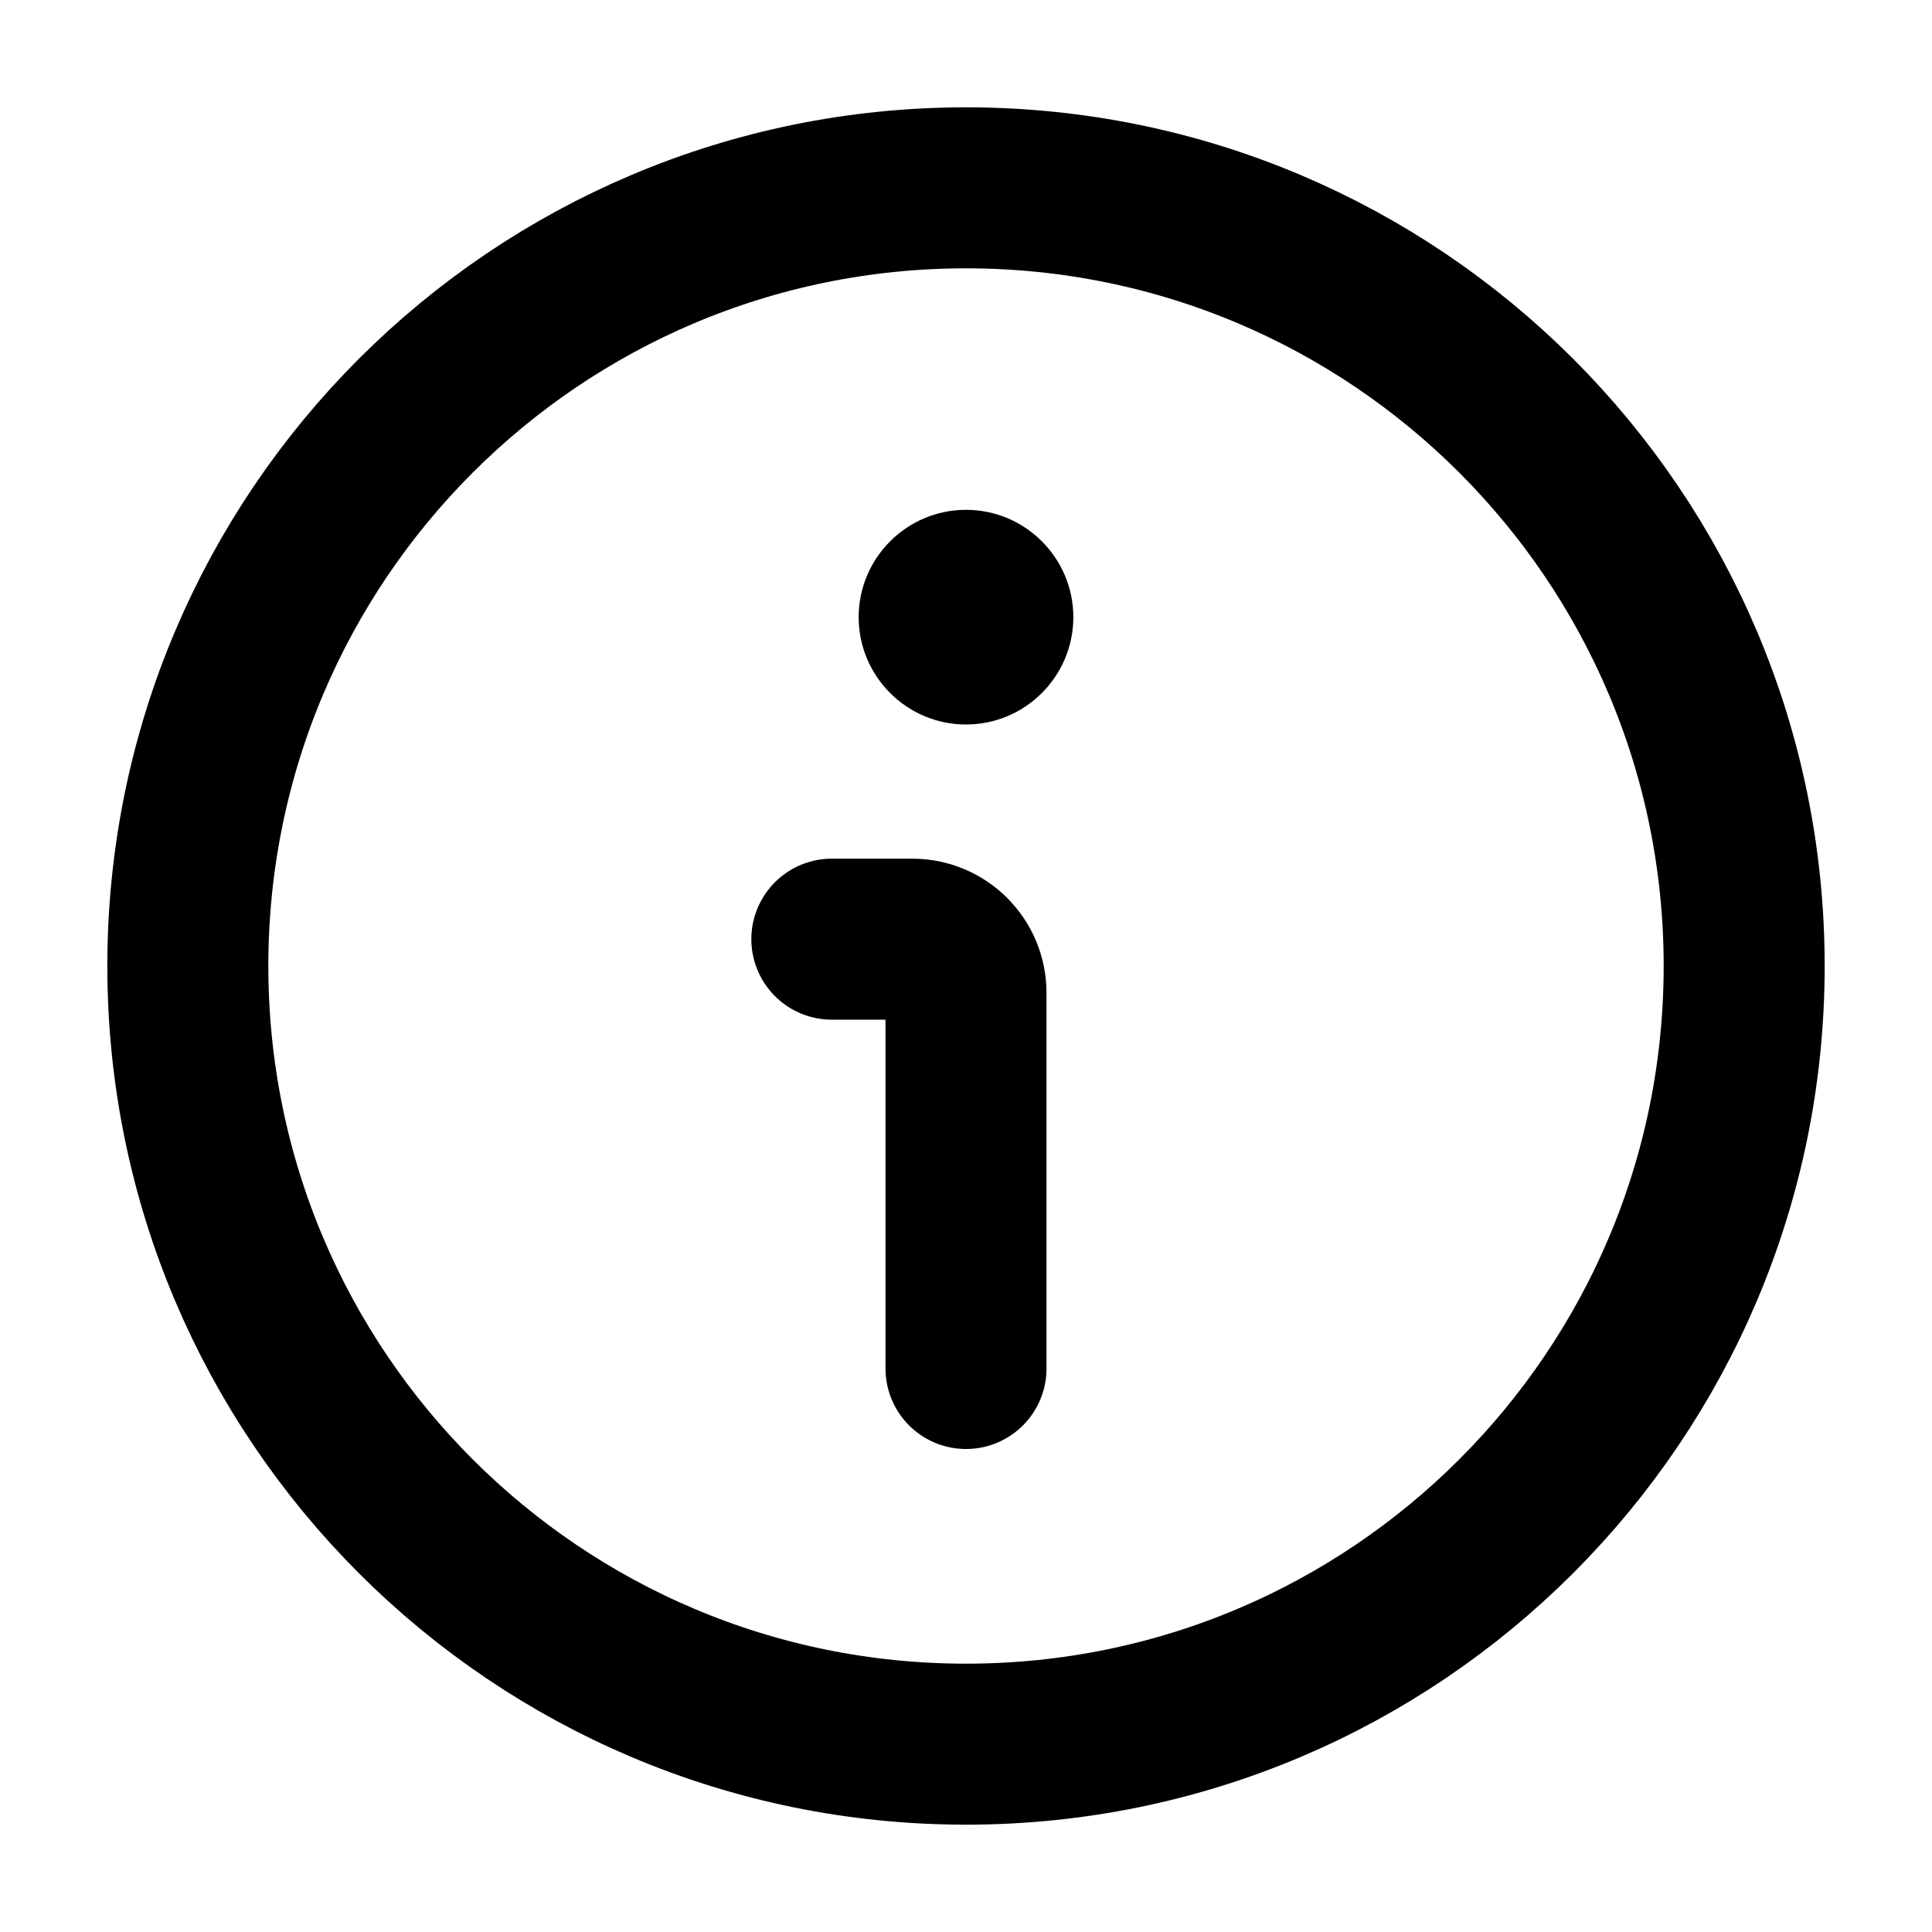
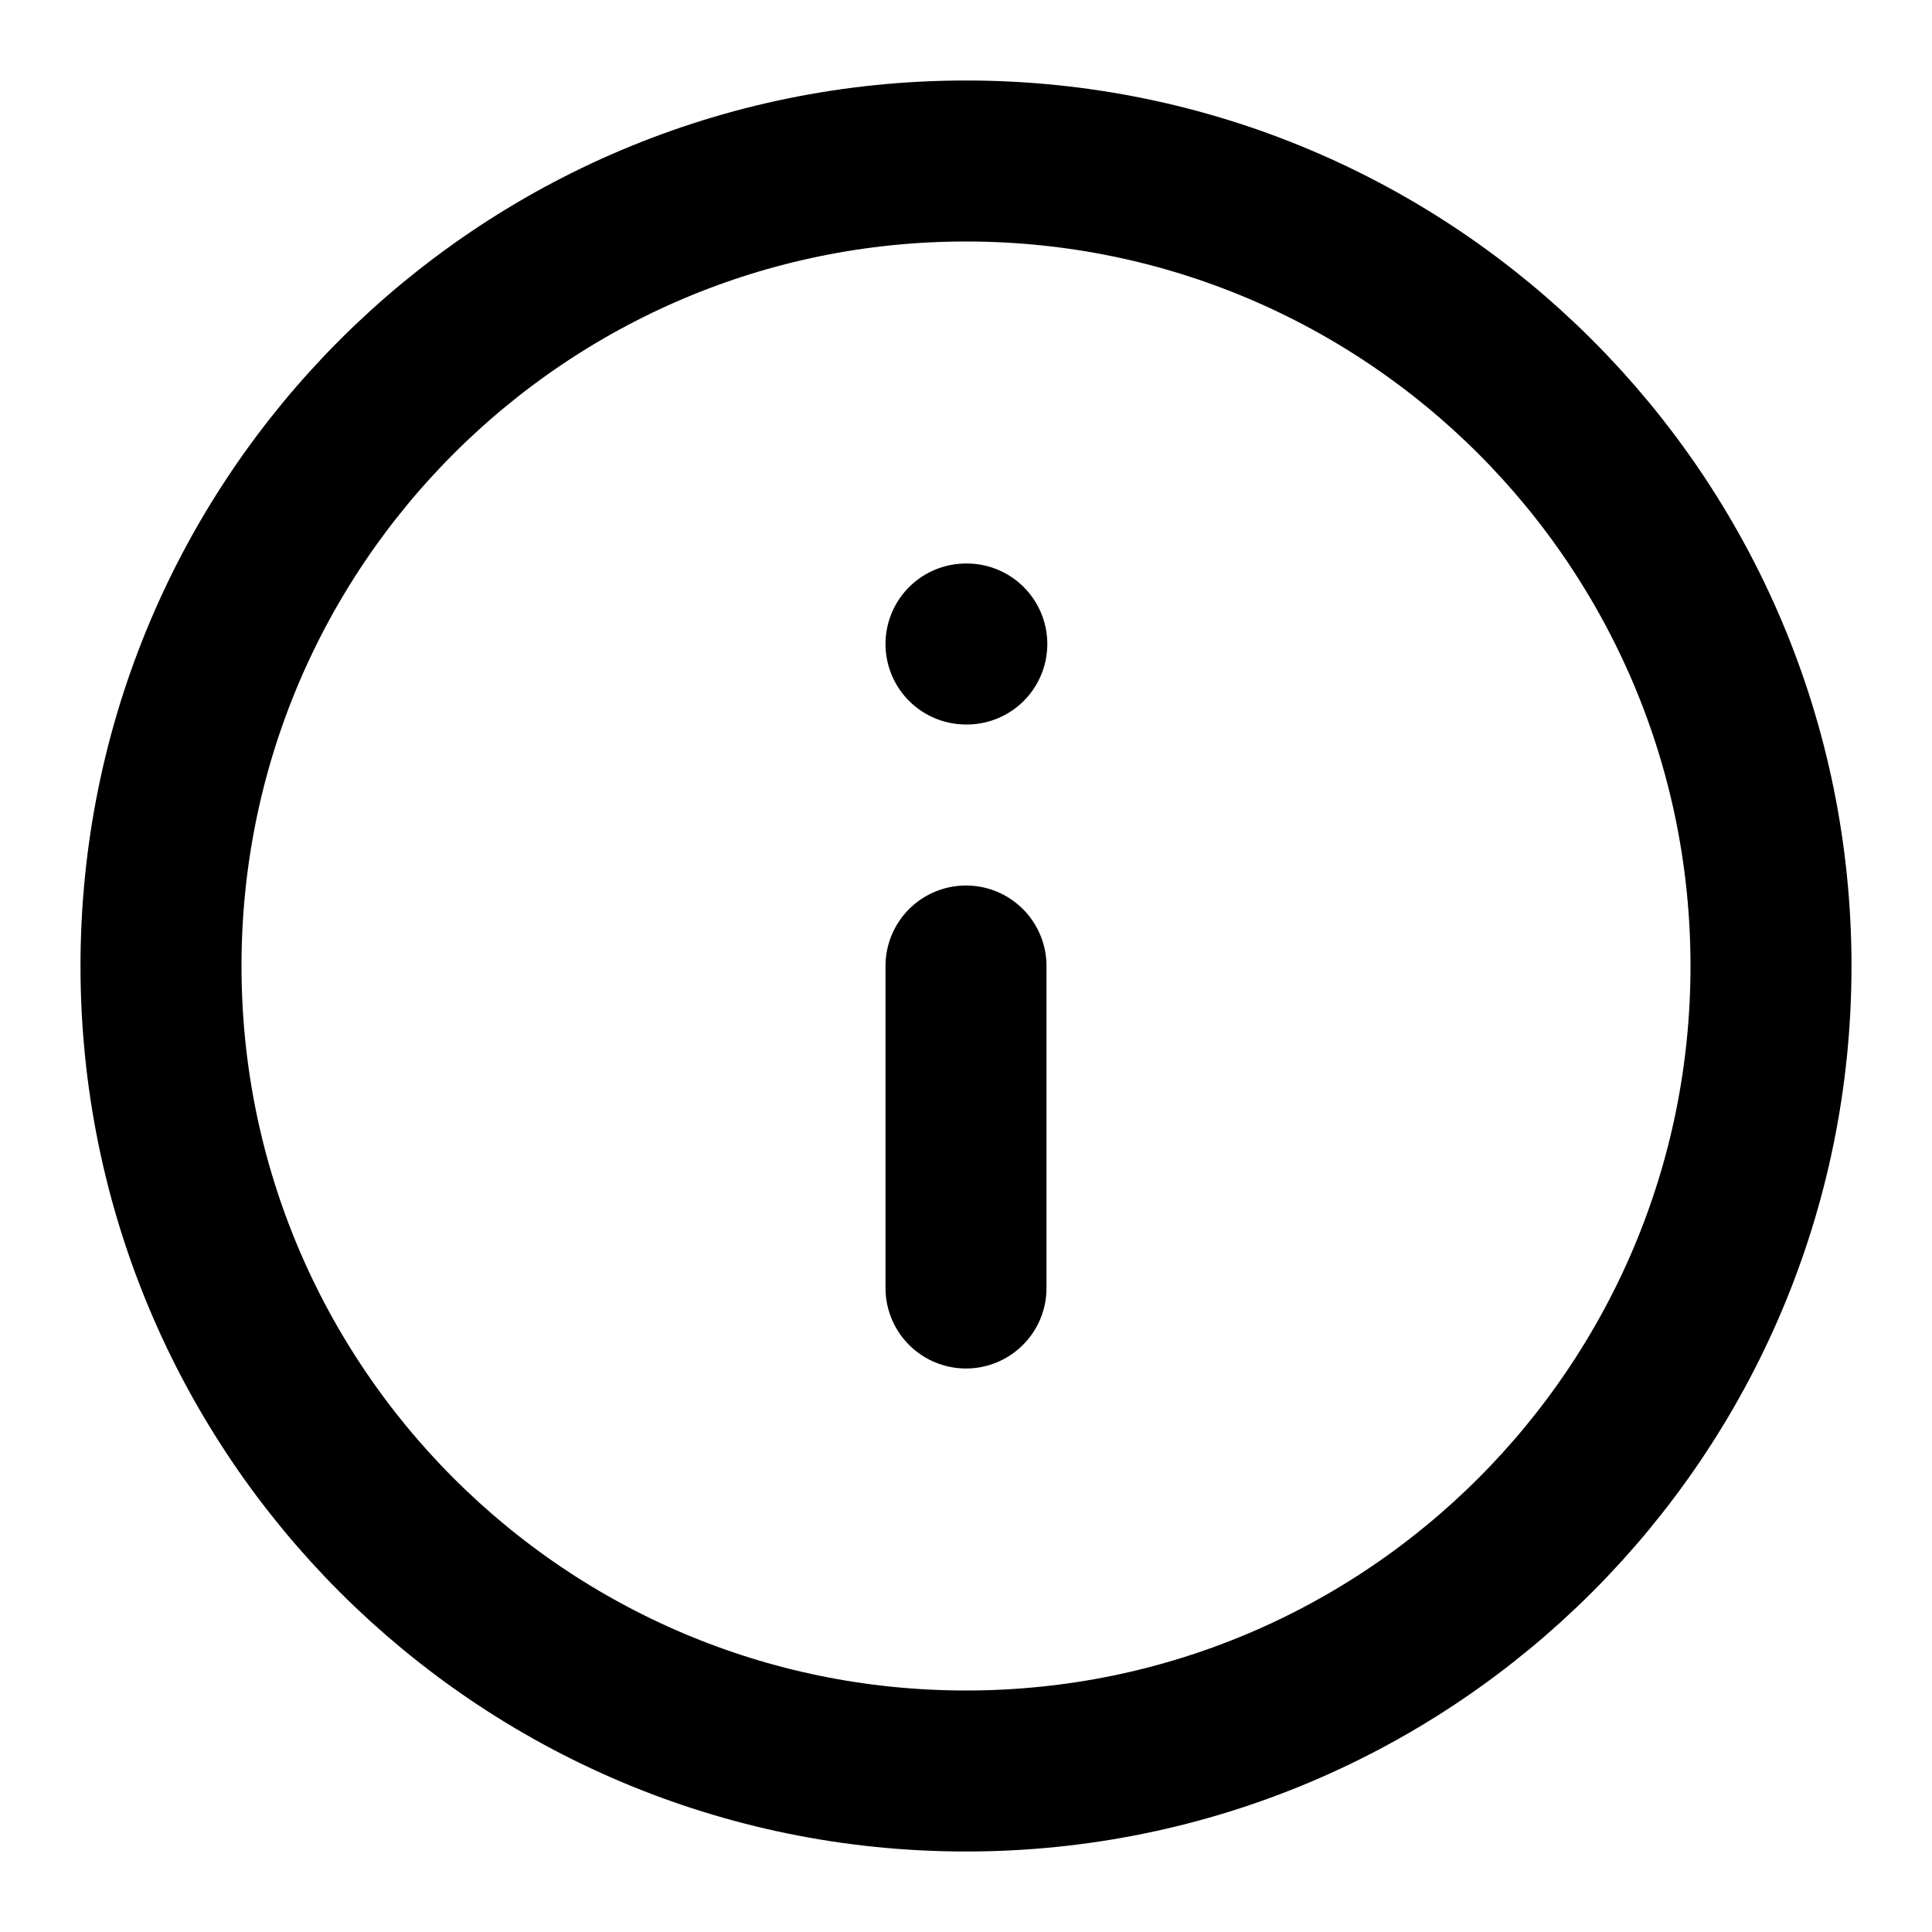
- <svg xmlns="http://www.w3.org/2000/svg" width="18" height="18" view-box="0 0 18 18" fill="none">
-   <path d="M9 16.25C13.004 16.25 16.25 13.004 16.25 9C16.25 4.996 13.004 1.75 9 1.75C4.996 1.75 1.75 4.996 1.75 9C1.75 13.004 4.996 16.25 9 16.25Z" stroke="currentColor" stroke-width="1.5" stroke-linecap="round" stroke-linejoin="round" fill="none" />
-   <path d="M9 12.75V9.25C9 8.974 8.776 8.75 8.5 8.75H7.75" stroke="currentColor" stroke-width="1.5" stroke-linecap="round" stroke-linejoin="round" fill="none" />
-   <path d="M9 6.75C8.448 6.75 8 6.301 8 5.75C8 5.199 8.448 4.75 9 4.75C9.552 4.75 10 5.199 10 5.75C10 6.301 9.552 6.75 9 6.75Z" fill="currentColor" />
+ <svg xmlns="http://www.w3.org/2000/svg" class="lucide lucide-info" width="24" height="24" viewBox="0 0 24 24" fill="none" stroke="currentColor" stroke-width="2" stroke-linecap="round" stroke-linejoin="round">
+   <circle cx="12" cy="12" r="10" />
+   <path d="M12 16v-4" />
+   <path d="M12 8h.01" />
</svg>
